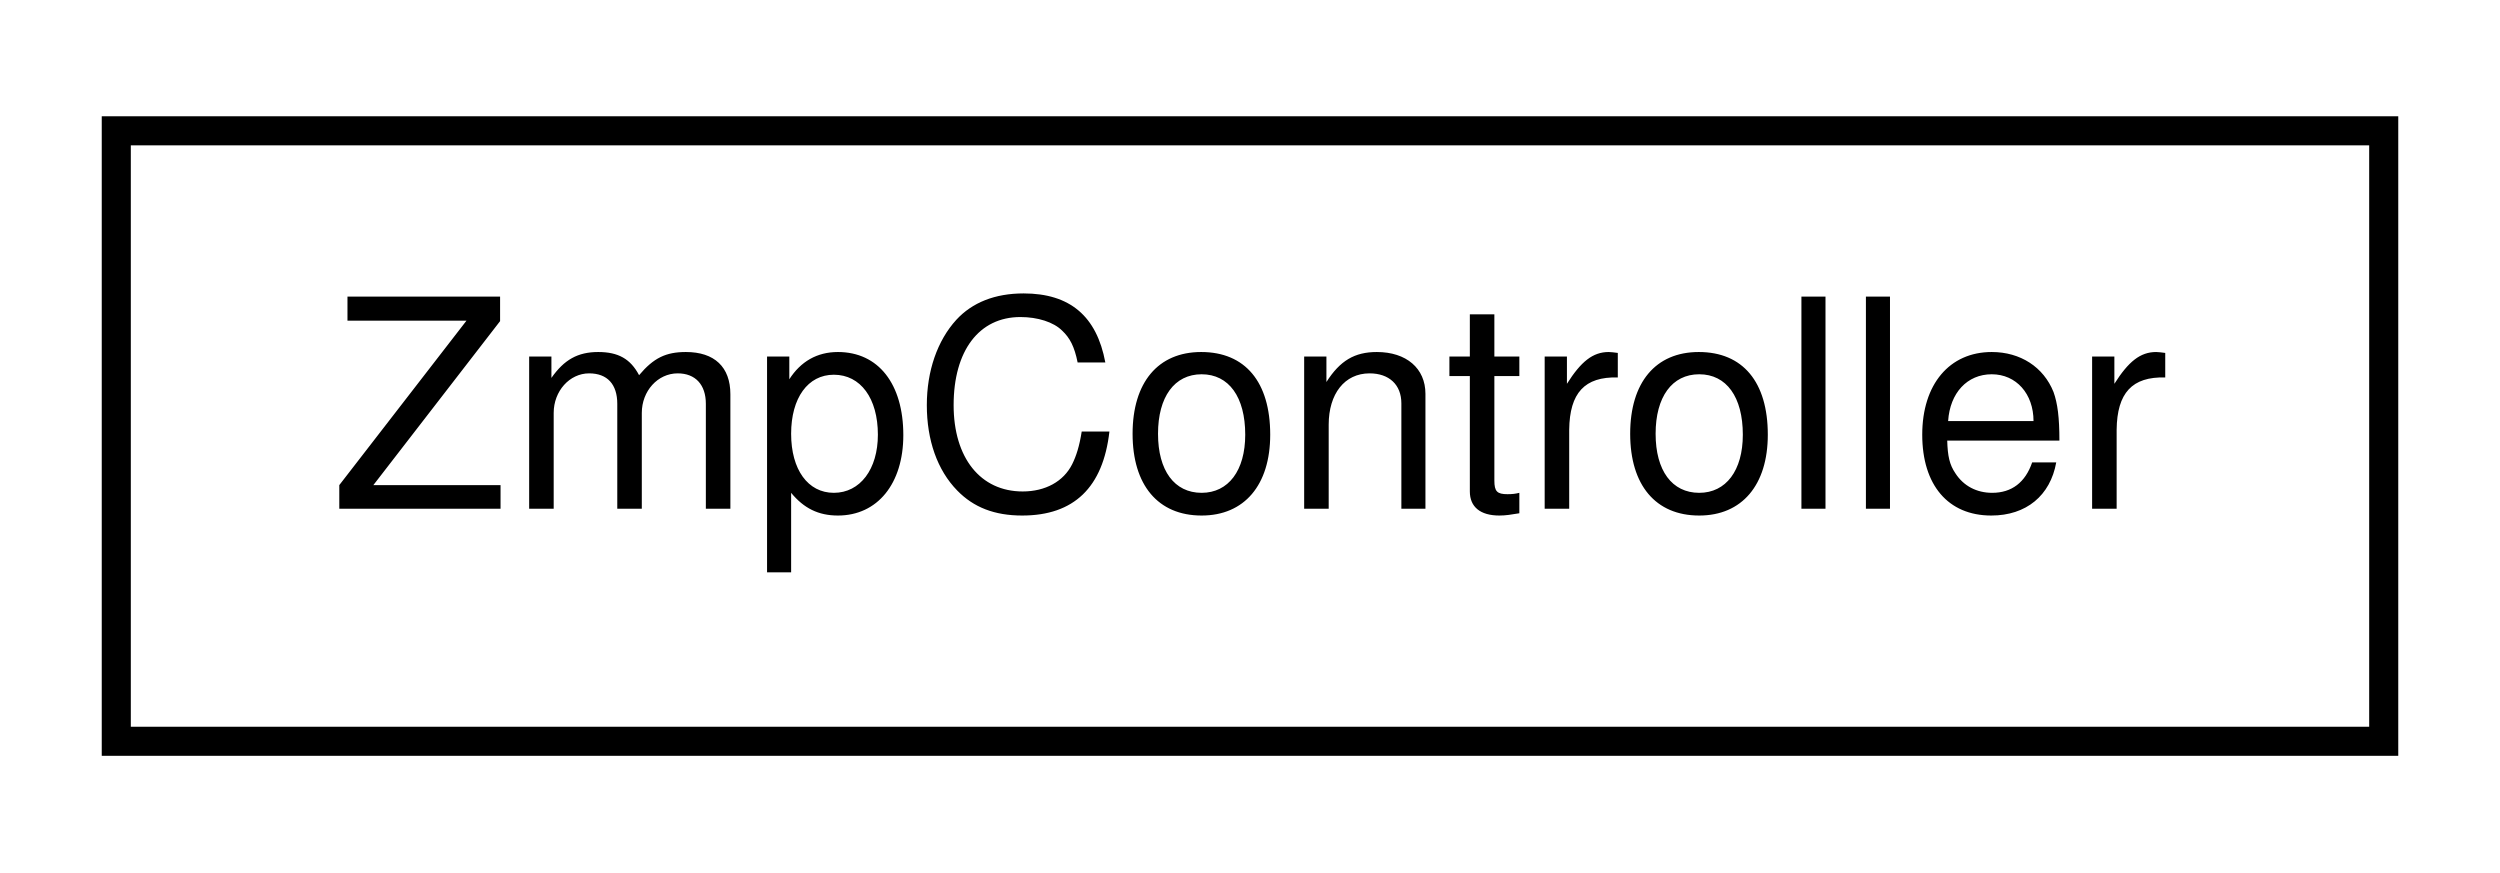
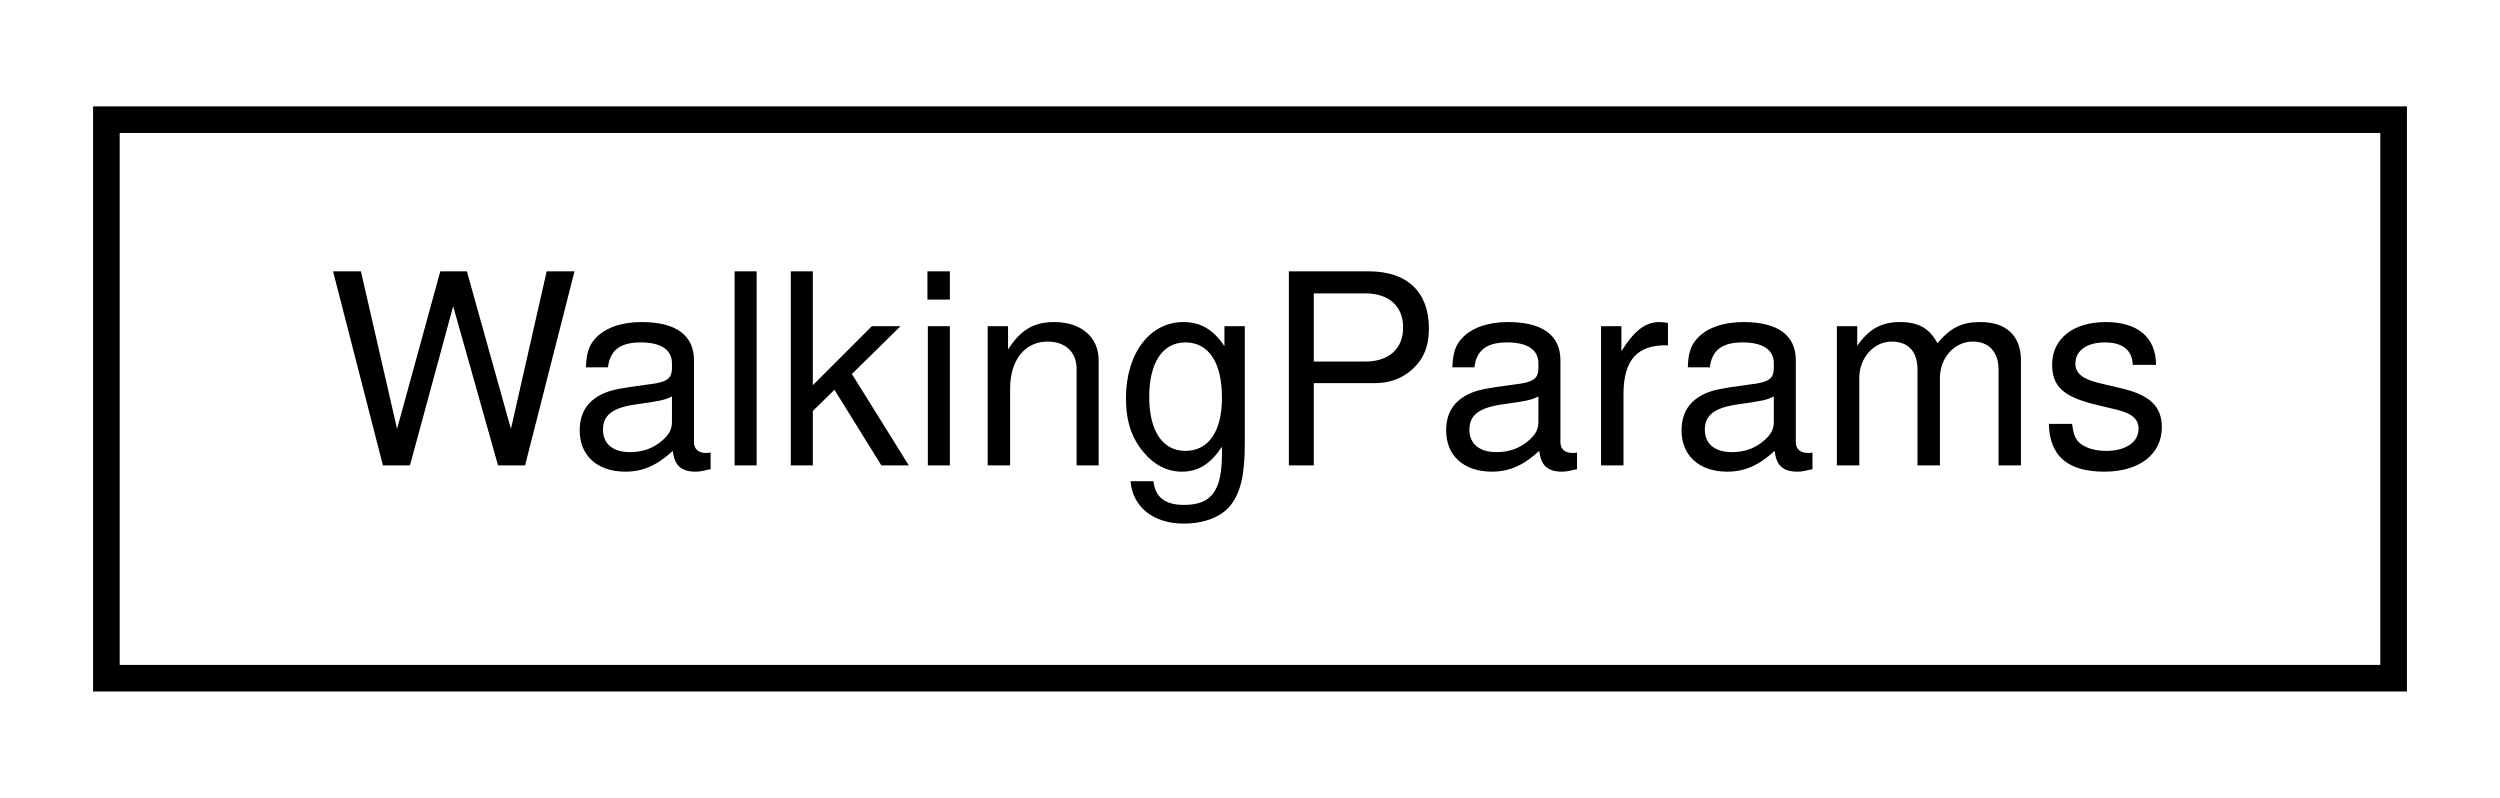
- <svg xmlns="http://www.w3.org/2000/svg" xmlns:xlink="http://www.w3.org/1999/xlink" width="86pt" height="30pt" viewBox="0.00 0.00 86.00 30.00">
+ <svg xmlns="http://www.w3.org/2000/svg" xmlns:xlink="http://www.w3.org/1999/xlink" width="94pt" height="30pt" viewBox="0.00 0.00 94.00 30.00">
  <g id="graph1" class="graph" transform="scale(1 1) rotate(0) translate(4 26)">
-     <polygon fill="white" stroke="white" points="-4,5 -4,-26 83,-26 83,5 -4,5" />
+     <polygon fill="white" stroke="white" points="-4,5 -4,-26 91,-26 91,5 -4,5" />
    <g id="node1" class="node">
-       <a xlink:href="classZmpController.html" target="_top" xlink:title="Implementes a ZMP controller as a force set point regulator.">
-         <polygon fill="white" stroke="black" points="0,-0.5 0,-21.5 78,-21.5 78,-0.5 0,-0.5" />
-         <text text-anchor="middle" x="39" y="-8.5" font-family="Helvetica,sans-Serif" font-size="10.00">ZmpController</text>
+       <a xlink:href="structWalkingParams.html" target="_top" xlink:title="WalkingParams">
+         <polygon fill="white" stroke="black" points="0,-0.5 0,-21.5 86,-21.5 86,-0.5 0,-0.5" />
+         <text text-anchor="middle" x="43" y="-8.5" font-family="Helvetica,sans-Serif" font-size="10.00">WalkingParams</text>
      </a>
    </g>
  </g>
</svg>
